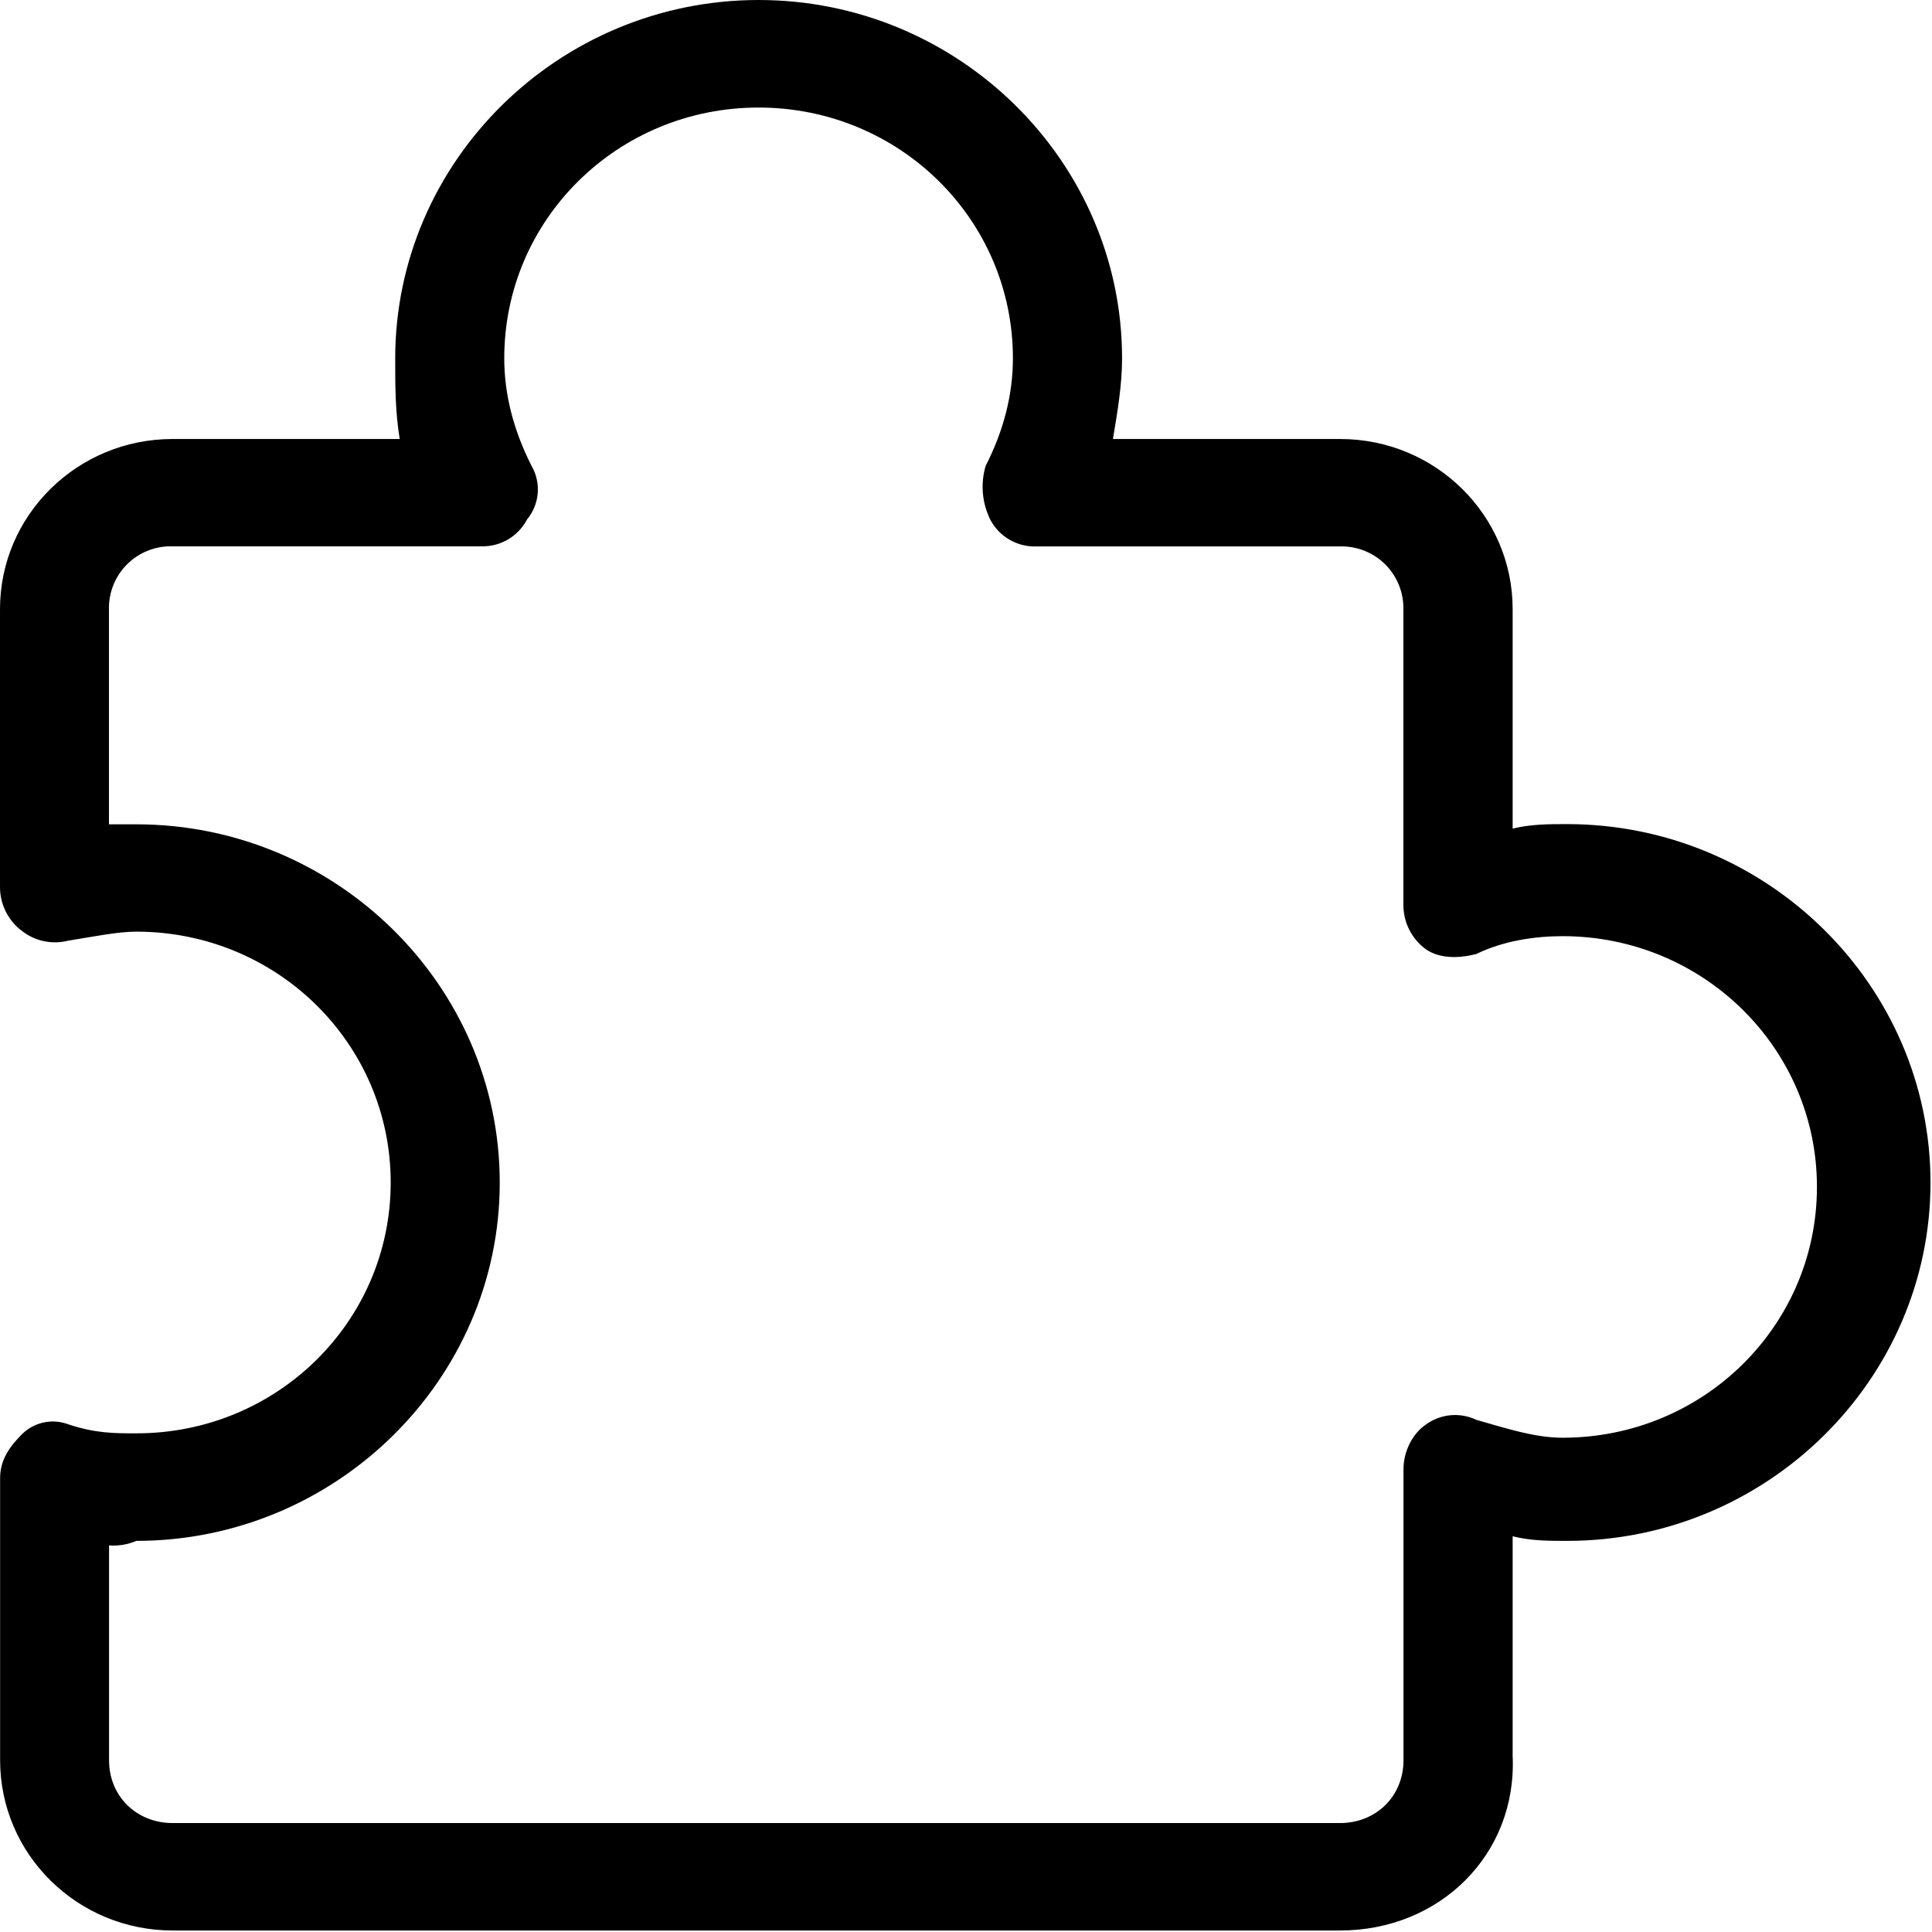
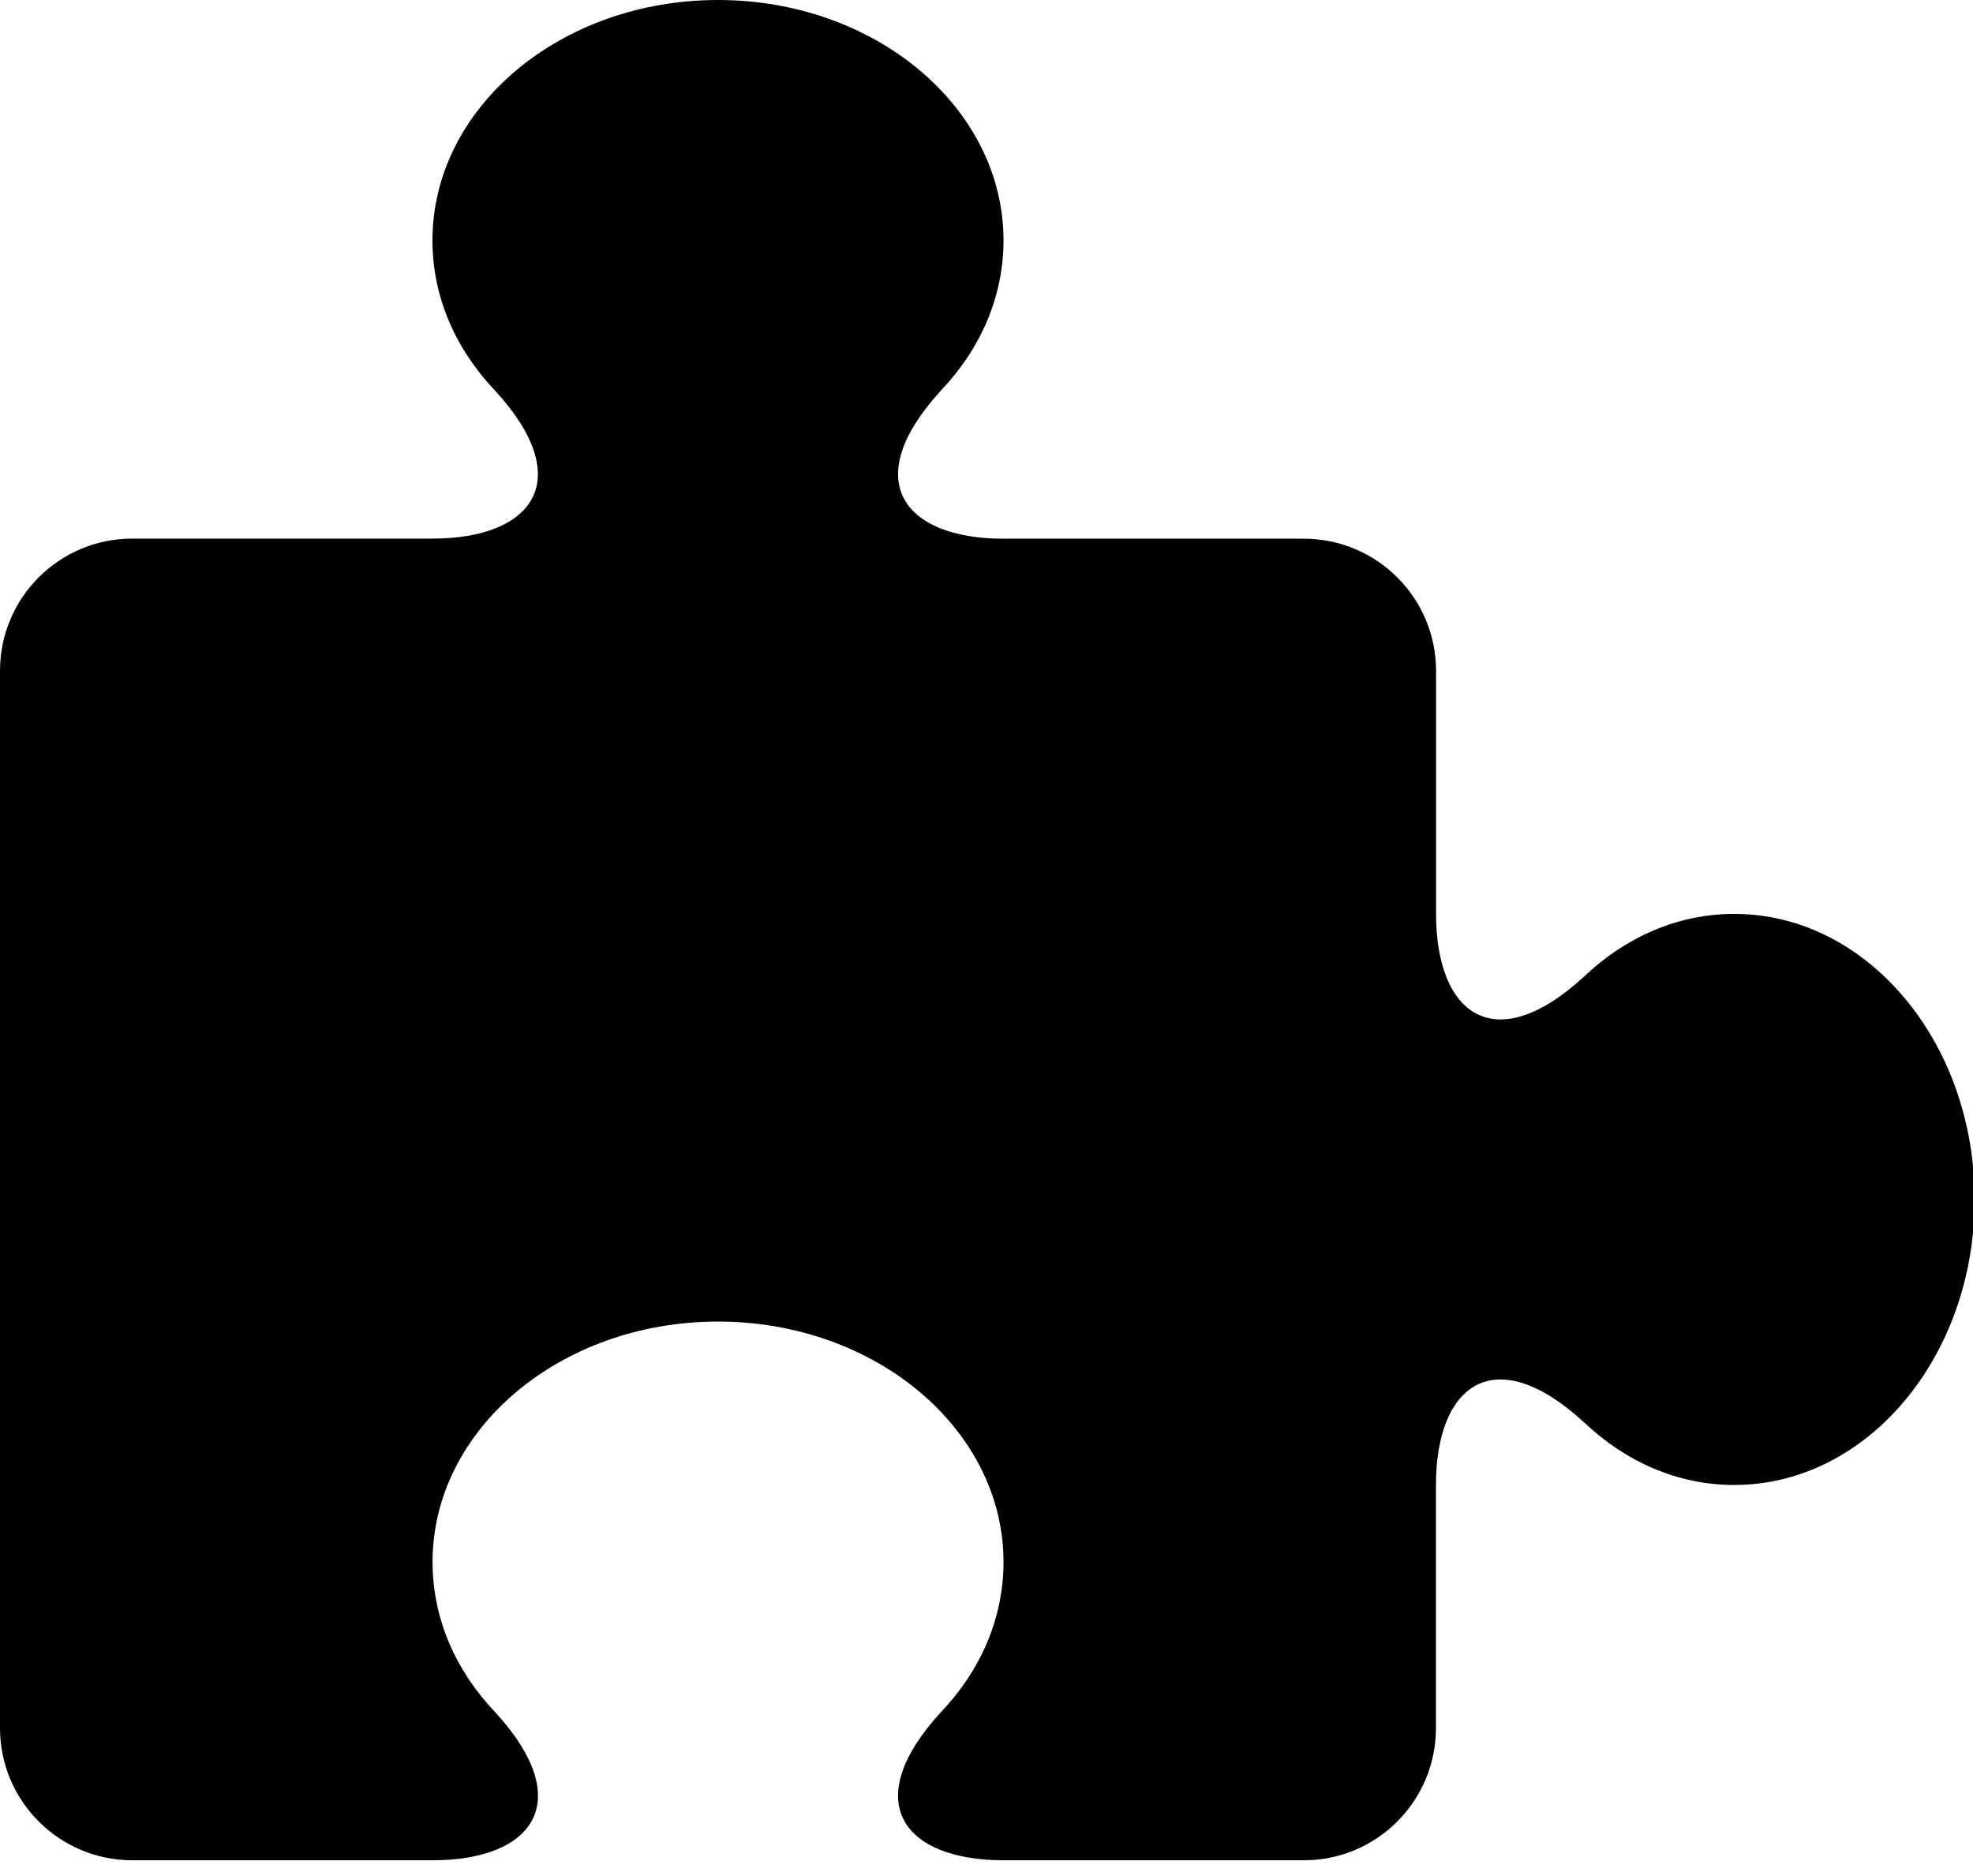
- <svg xmlns="http://www.w3.org/2000/svg" t="1533438273817" class="icon" style="" viewBox="0 0 1024 1024" version="1.1" p-id="2774" width="200" height="200">
+ <svg xmlns="http://www.w3.org/2000/svg" t="1534947657646" class="icon" style="" viewBox="0 0 1077 1024" version="1.1" p-id="2578" width="210.352" height="200">
  <defs>
    <style type="text/css" />
  </defs>
-   <path d="M710.259 1023.204H91.536c-50.574 0-91.477-40.391-91.477-90.226v-149.561c0-9.5 4.836-16.612 12.06-23.723a23.268 23.268 0 0 1 24.064-4.779c14.45 4.779 24.121 4.779 36.181 4.779 74.524 0 134.713-59.335 134.713-132.949 0-73.614-60.245-132.949-134.827-132.949-9.614 0-21.618 2.446-36.124 4.779a28.331 28.331 0 0 1-24.064-4.836A29.07 29.07 0 0 1 0.002 470.13V322.844C0.002 273.067 40.962 232.676 91.479 232.676h120.377c-2.389-14.222-2.389-28.444-2.389-42.667C209.467 85.39 296.165 0 402.092 0s192.626 85.447 192.626 189.895c0 14.222-2.446 28.501-4.836 42.78h120.377c50.574 0 91.477 40.391 91.477 90.169V439.182c9.671-2.389 19.285-2.389 28.9-2.389 105.927 0 192.569 85.504 192.569 190.009 0 104.391-86.642 189.895-192.569 189.895-9.671 0-19.285 0-28.9-2.446v116.395c2.389 52.224-38.571 92.558-91.477 92.558z m-652.459-204.231V932.978c0 19.001 14.507 33.28 33.735 33.28h618.667c19.228 0 33.678-14.279 33.678-33.28v-154.34c0-9.444 4.836-18.944 12.06-23.723a26.169 26.169 0 0 1 26.51-2.389c16.839 4.836 31.289 9.5 45.739 9.5 74.638 0 134.827-59.335 134.827-132.949 0-73.5-60.302-132.892-134.827-132.892-14.45 0-31.289 2.389-45.796 9.5-9.671 2.389-19.285 2.389-26.51-2.446a29.07 29.07 0 0 1-12.06-23.723V322.901a32.711 32.711 0 0 0-33.621-33.28H548.923a26.51 26.51 0 0 1-24.064-14.222 39.14 39.14 0 0 1-2.446-28.444c9.671-19.001 14.45-38.002 14.45-57.06 0-73.557-60.132-132.892-134.827-132.892-74.638 0-134.77 59.335-134.77 132.892 0 19.001 4.836 38.002 14.45 57.003a24.917 24.917 0 0 1-2.389 28.444 26.51 26.51 0 0 1-24.121 14.222H91.479a32.711 32.711 0 0 0-33.735 33.28V436.907h14.507c105.927 0 192.626 85.447 192.626 189.895S178.064 816.697 72.251 816.697a30.549 30.549 0 0 1-14.507 2.389l0.057-0.057z" p-id="2775" />
+   <path d="M72.166 293.996H236.059c54.649 0 79.117-31.852 34.169-80.788-21.396-22.474-34.169-50.984-34.169-81.92C236.059 58.745 305.907 0 391.923 0s155.864 58.799 155.864 131.234c0 30.989-12.773 59.5-34.169 81.92v0.054c-44.948 48.936-20.48 80.842 34.169 80.842h163.948c39.828 0 72.165 32.337 72.165 72.111v132.689c0 54.703 31.852 79.171 80.788 34.223 22.474-21.396 50.984-34.223 81.974-34.223 72.435 0 131.234 69.848 131.234 155.864 0 86.016-58.799 155.864-131.234 155.864-30.989 0-59.5-12.827-81.92-34.169h-0.054c-48.936-45.002-80.842-20.534-80.842 34.169v132.689c0 39.828-32.283 72.165-72.111 72.165H391.923h155.864c-54.703 0-79.117-31.906-34.169-80.842 21.396-22.474 34.169-50.931 34.169-81.92 0-72.435-69.848-131.288-155.864-131.288-86.016 0-155.81 58.853-155.81 131.234 0 31.043 12.773 59.5 34.169 81.974 44.948 48.936 20.48 80.842-34.169 80.842h77.932-241.88A72.219 72.219 0 0 1 0.001 943.266V366.161c0-39.828 32.337-72.165 72.165-72.165z" p-id="2579" />
</svg>
